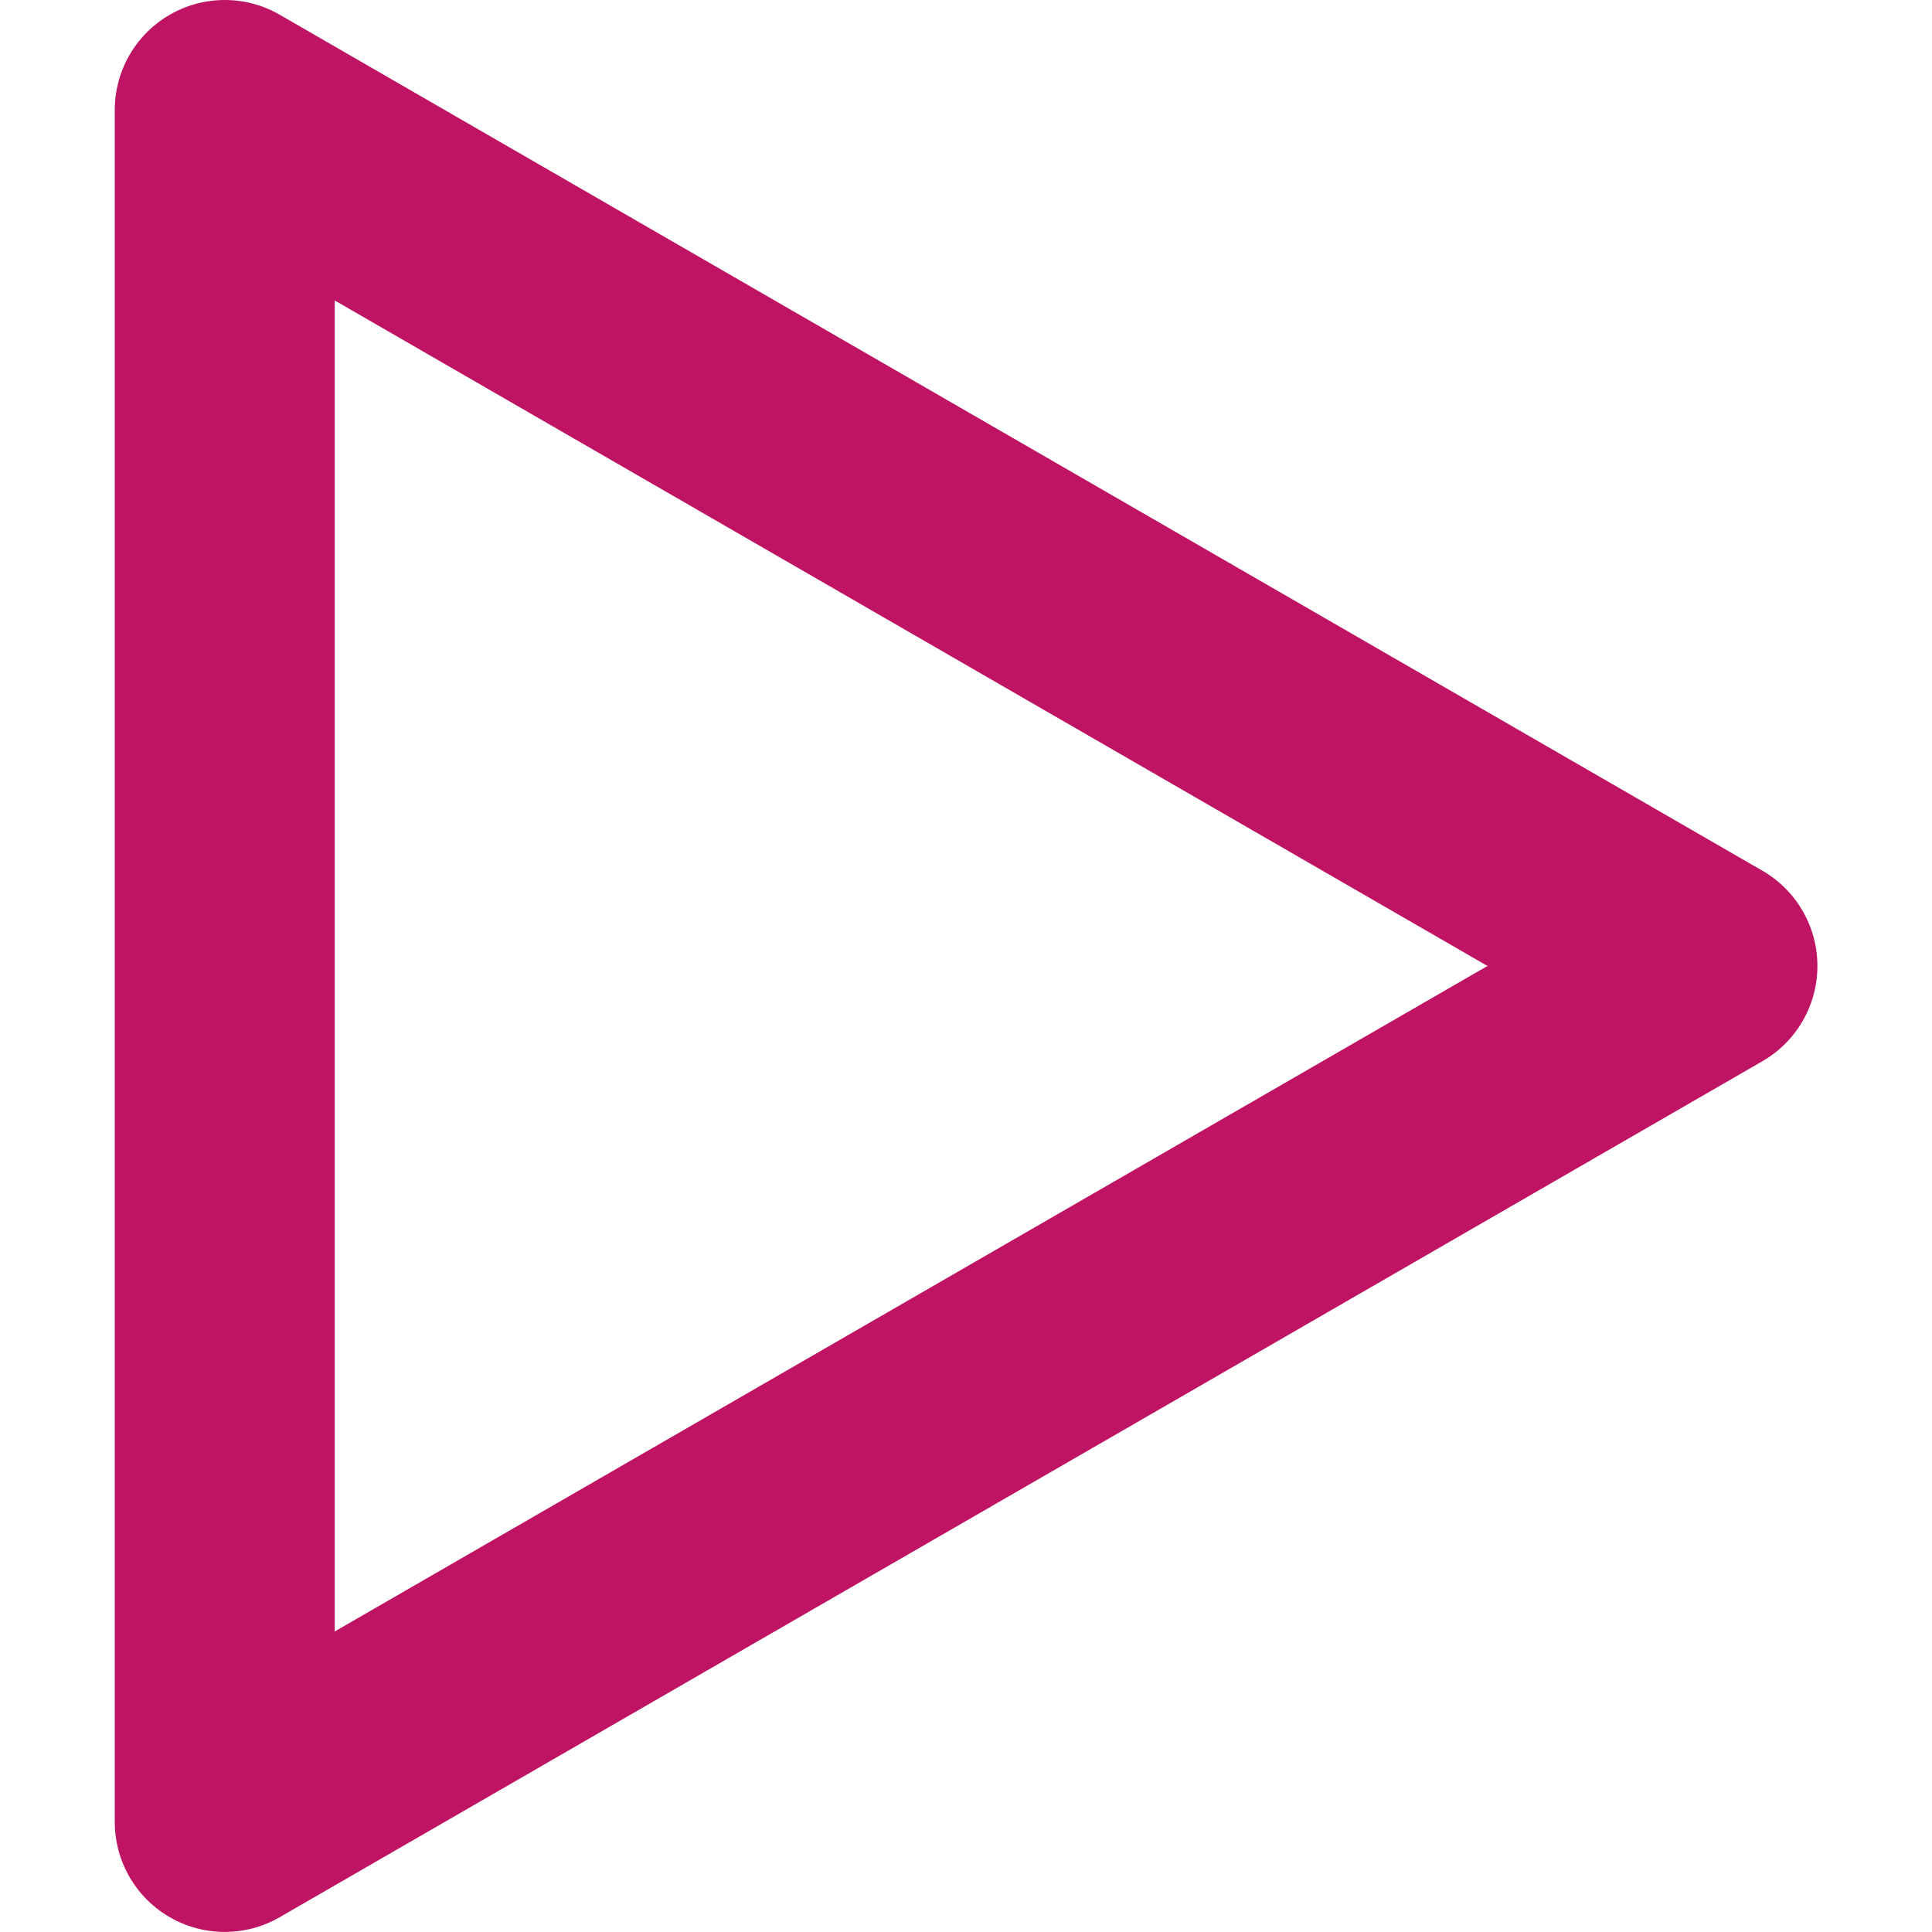
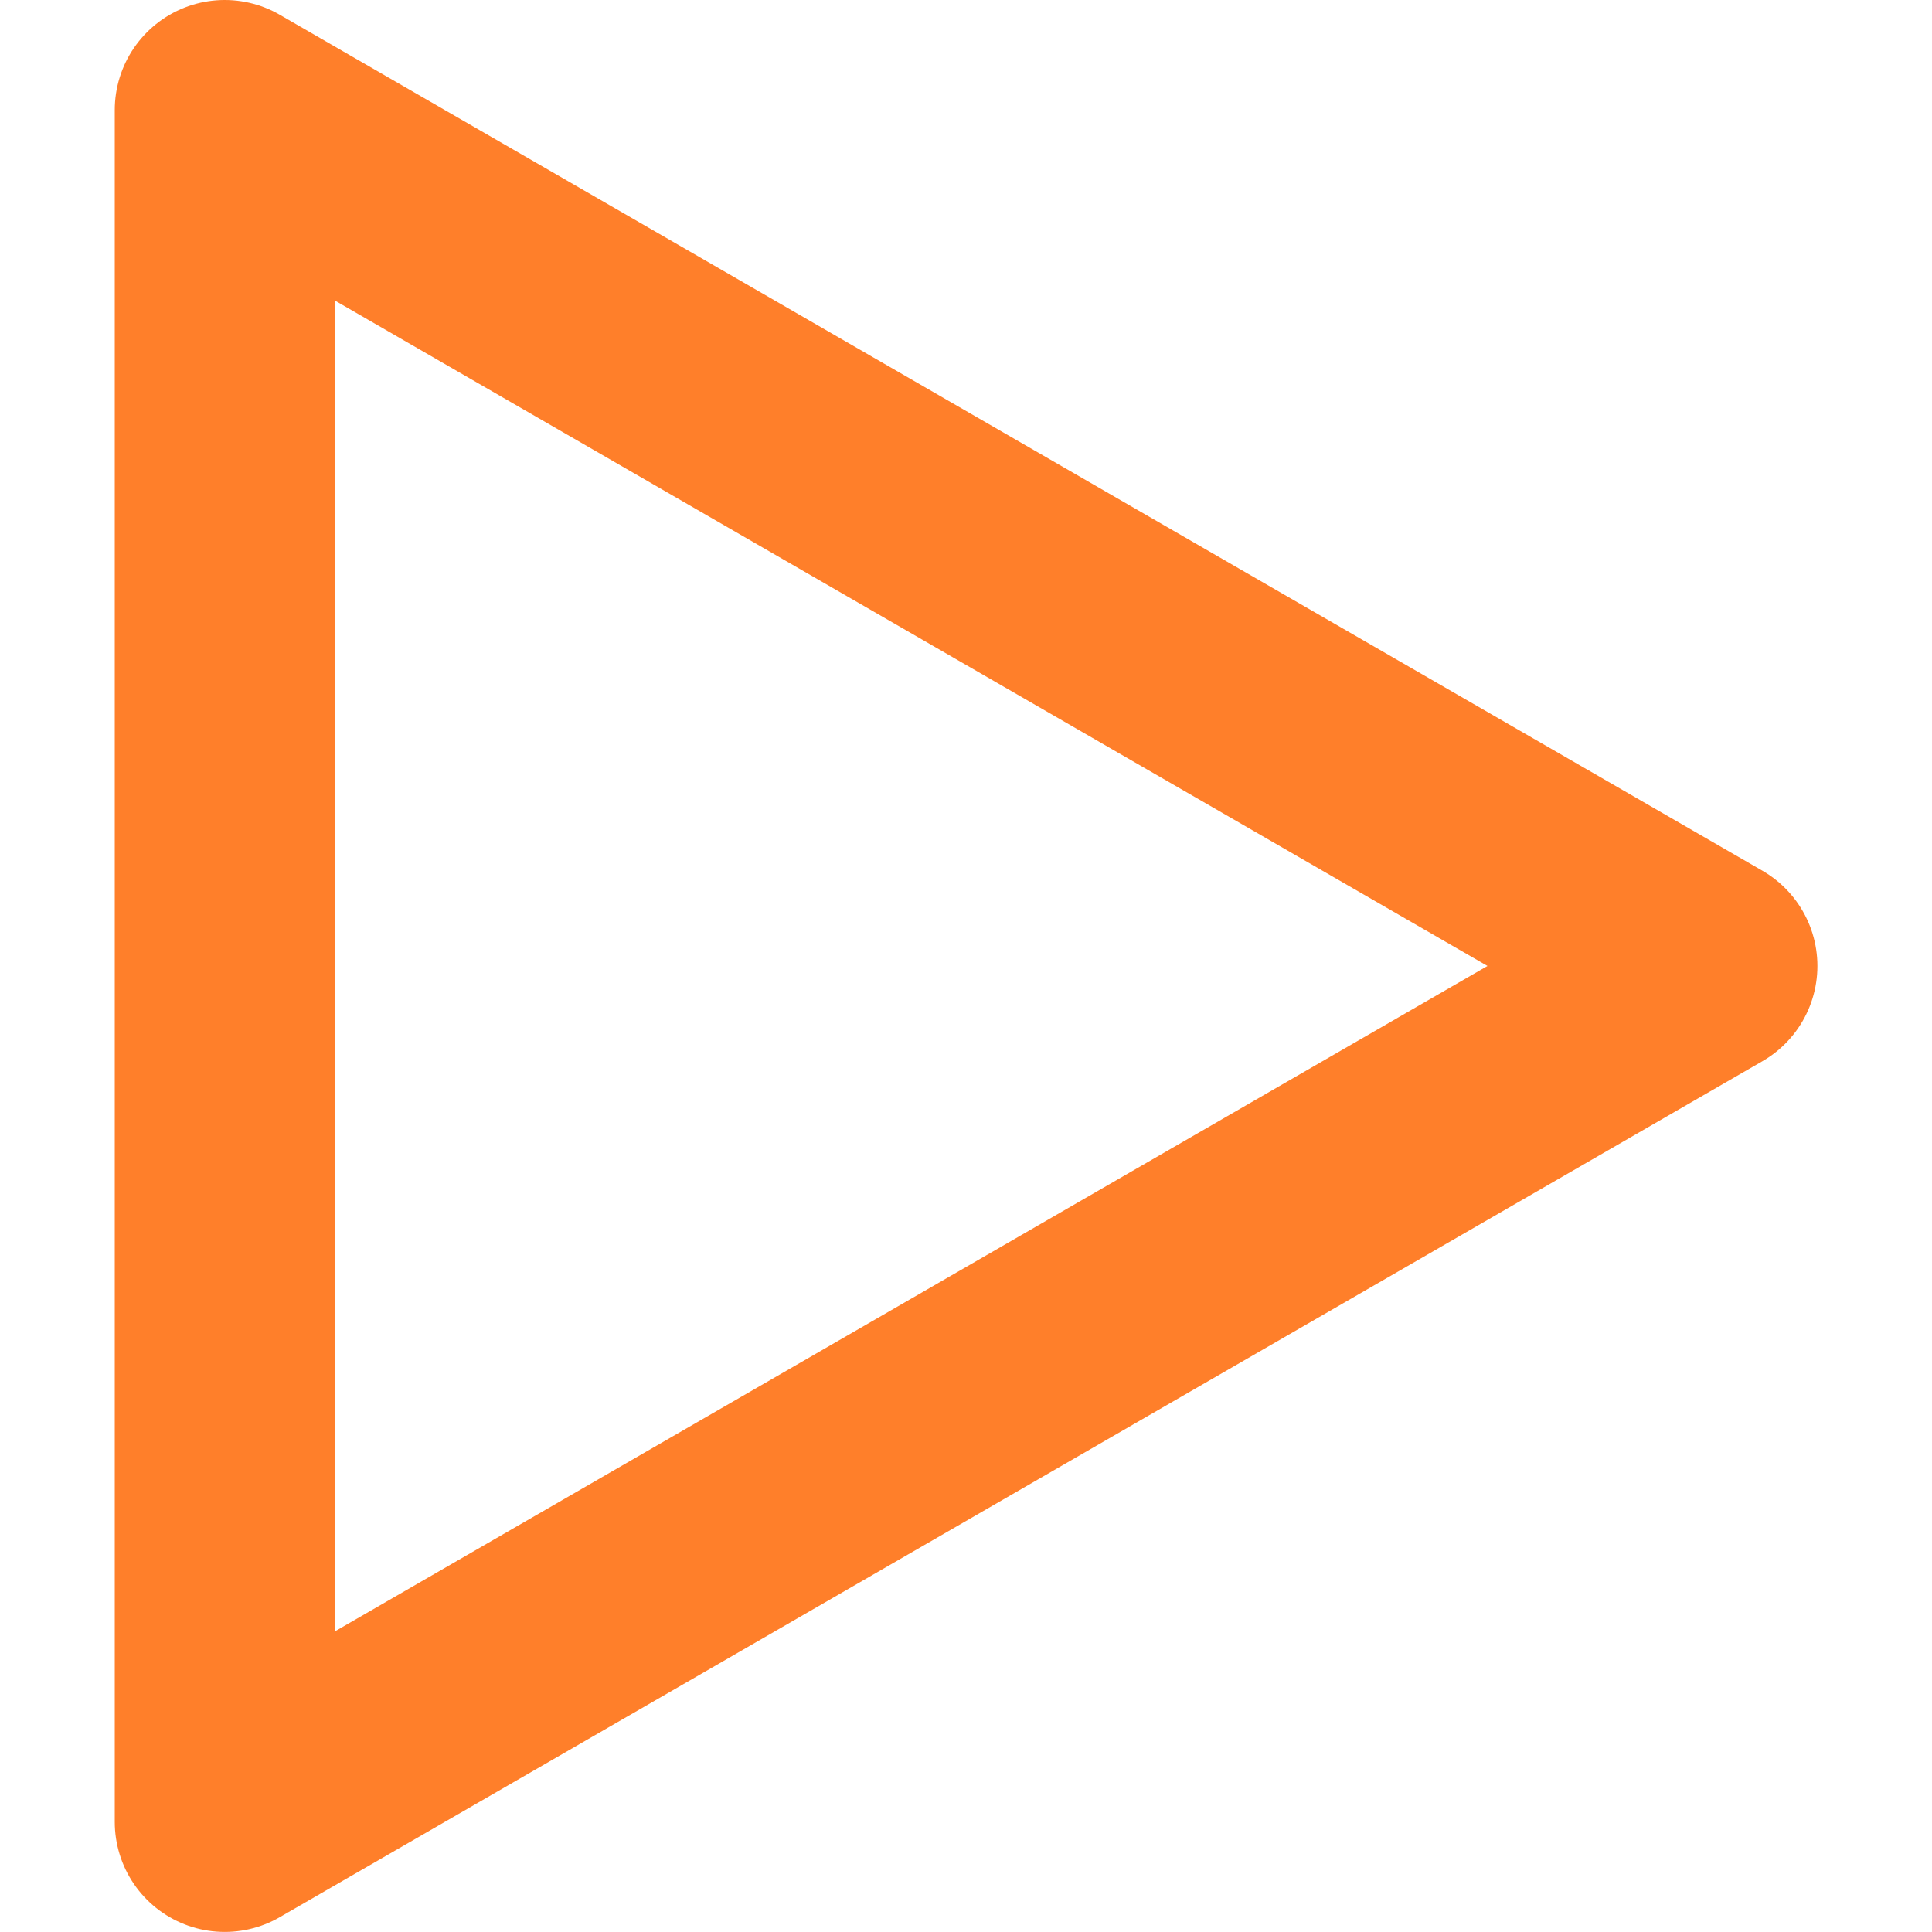
<svg xmlns="http://www.w3.org/2000/svg" width="48" height="48" viewBox="0 0 12.7 12.7" version="1.1" id="svg1">
  <defs id="defs1" />
  <g id="layer1">
-     <path style="fill:none;stroke:#bf1363;stroke-width:1.155;stroke-linecap:square;stroke-linejoin:round;stroke-dasharray:none;stroke-opacity:1" id="path79" d="m 94.334,386.956 7.786,4.495 -7.786,4.495 z" transform="matrix(1.251801,0,0,1.251801,-116.6101,-483.669)" />
+     <path style="fill:none;stroke:#ff7f2a;stroke-width:1.155;stroke-linecap:square;stroke-linejoin:round;stroke-dasharray:none;stroke-opacity:1" id="path79" d="m 94.334,386.956 7.786,4.495 -7.786,4.495 z" transform="matrix(1.251801,0,0,1.251801,-116.6101,-483.669)" />
  </g>
</svg>
